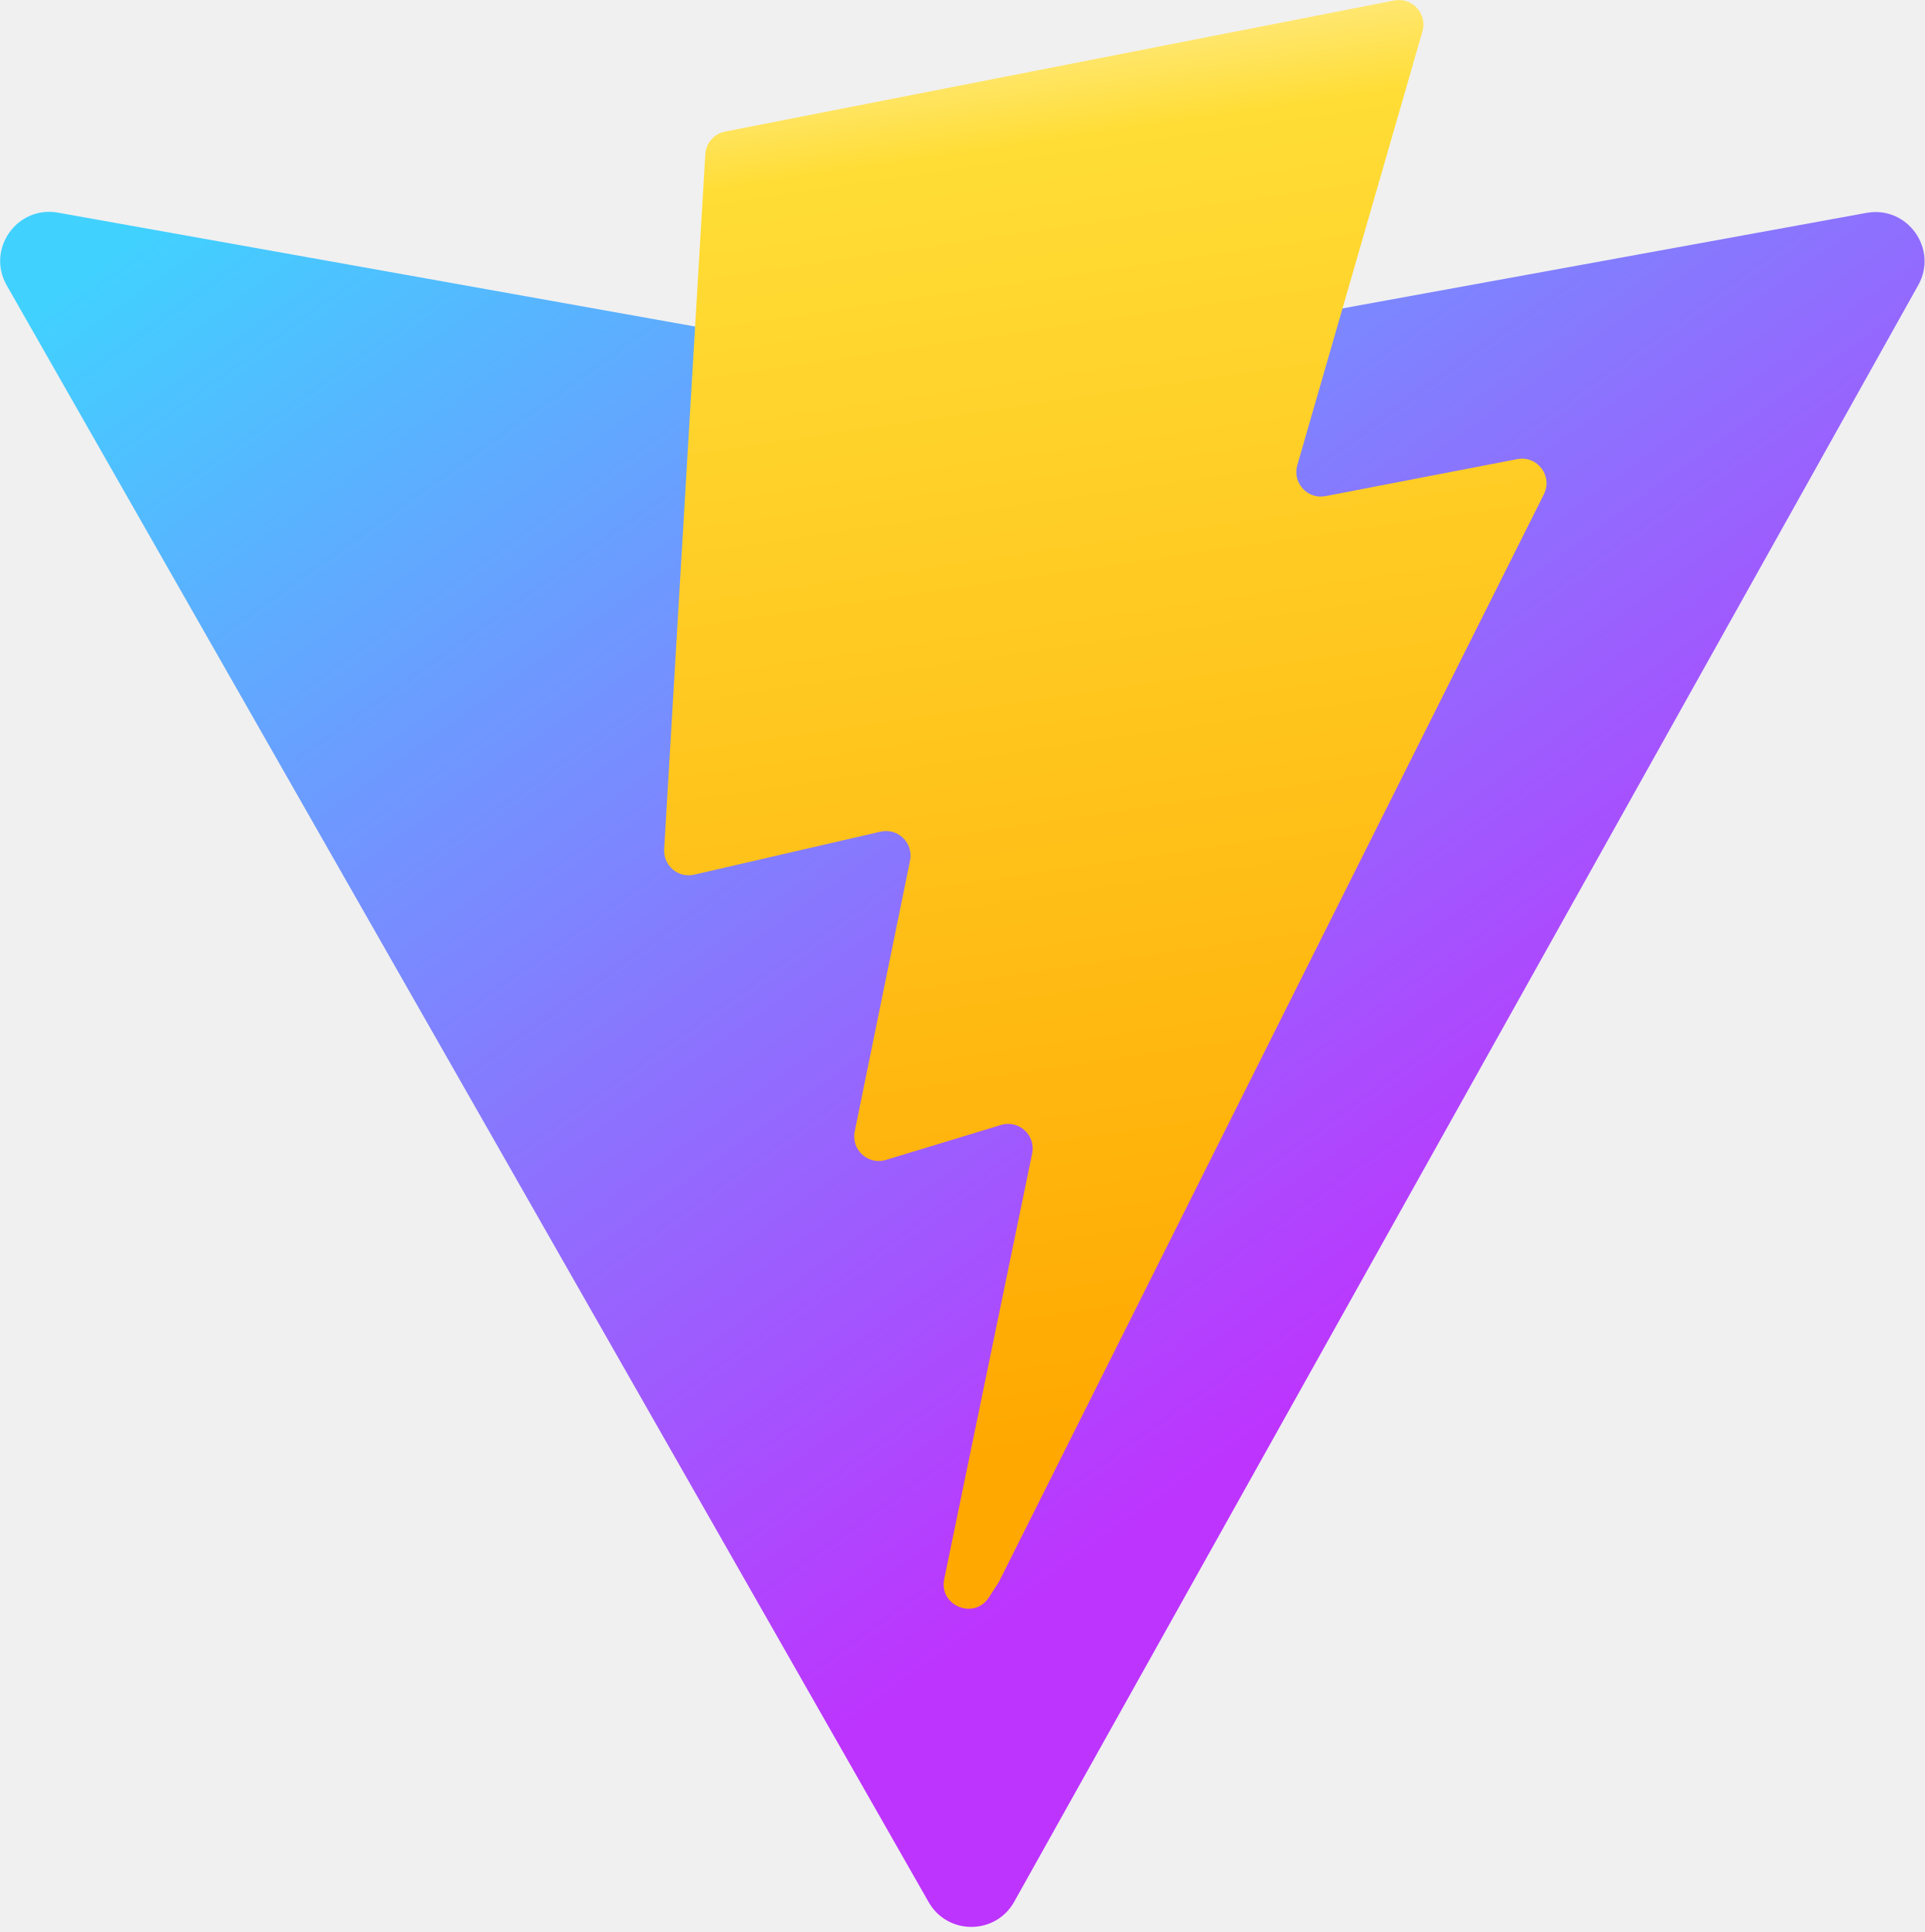
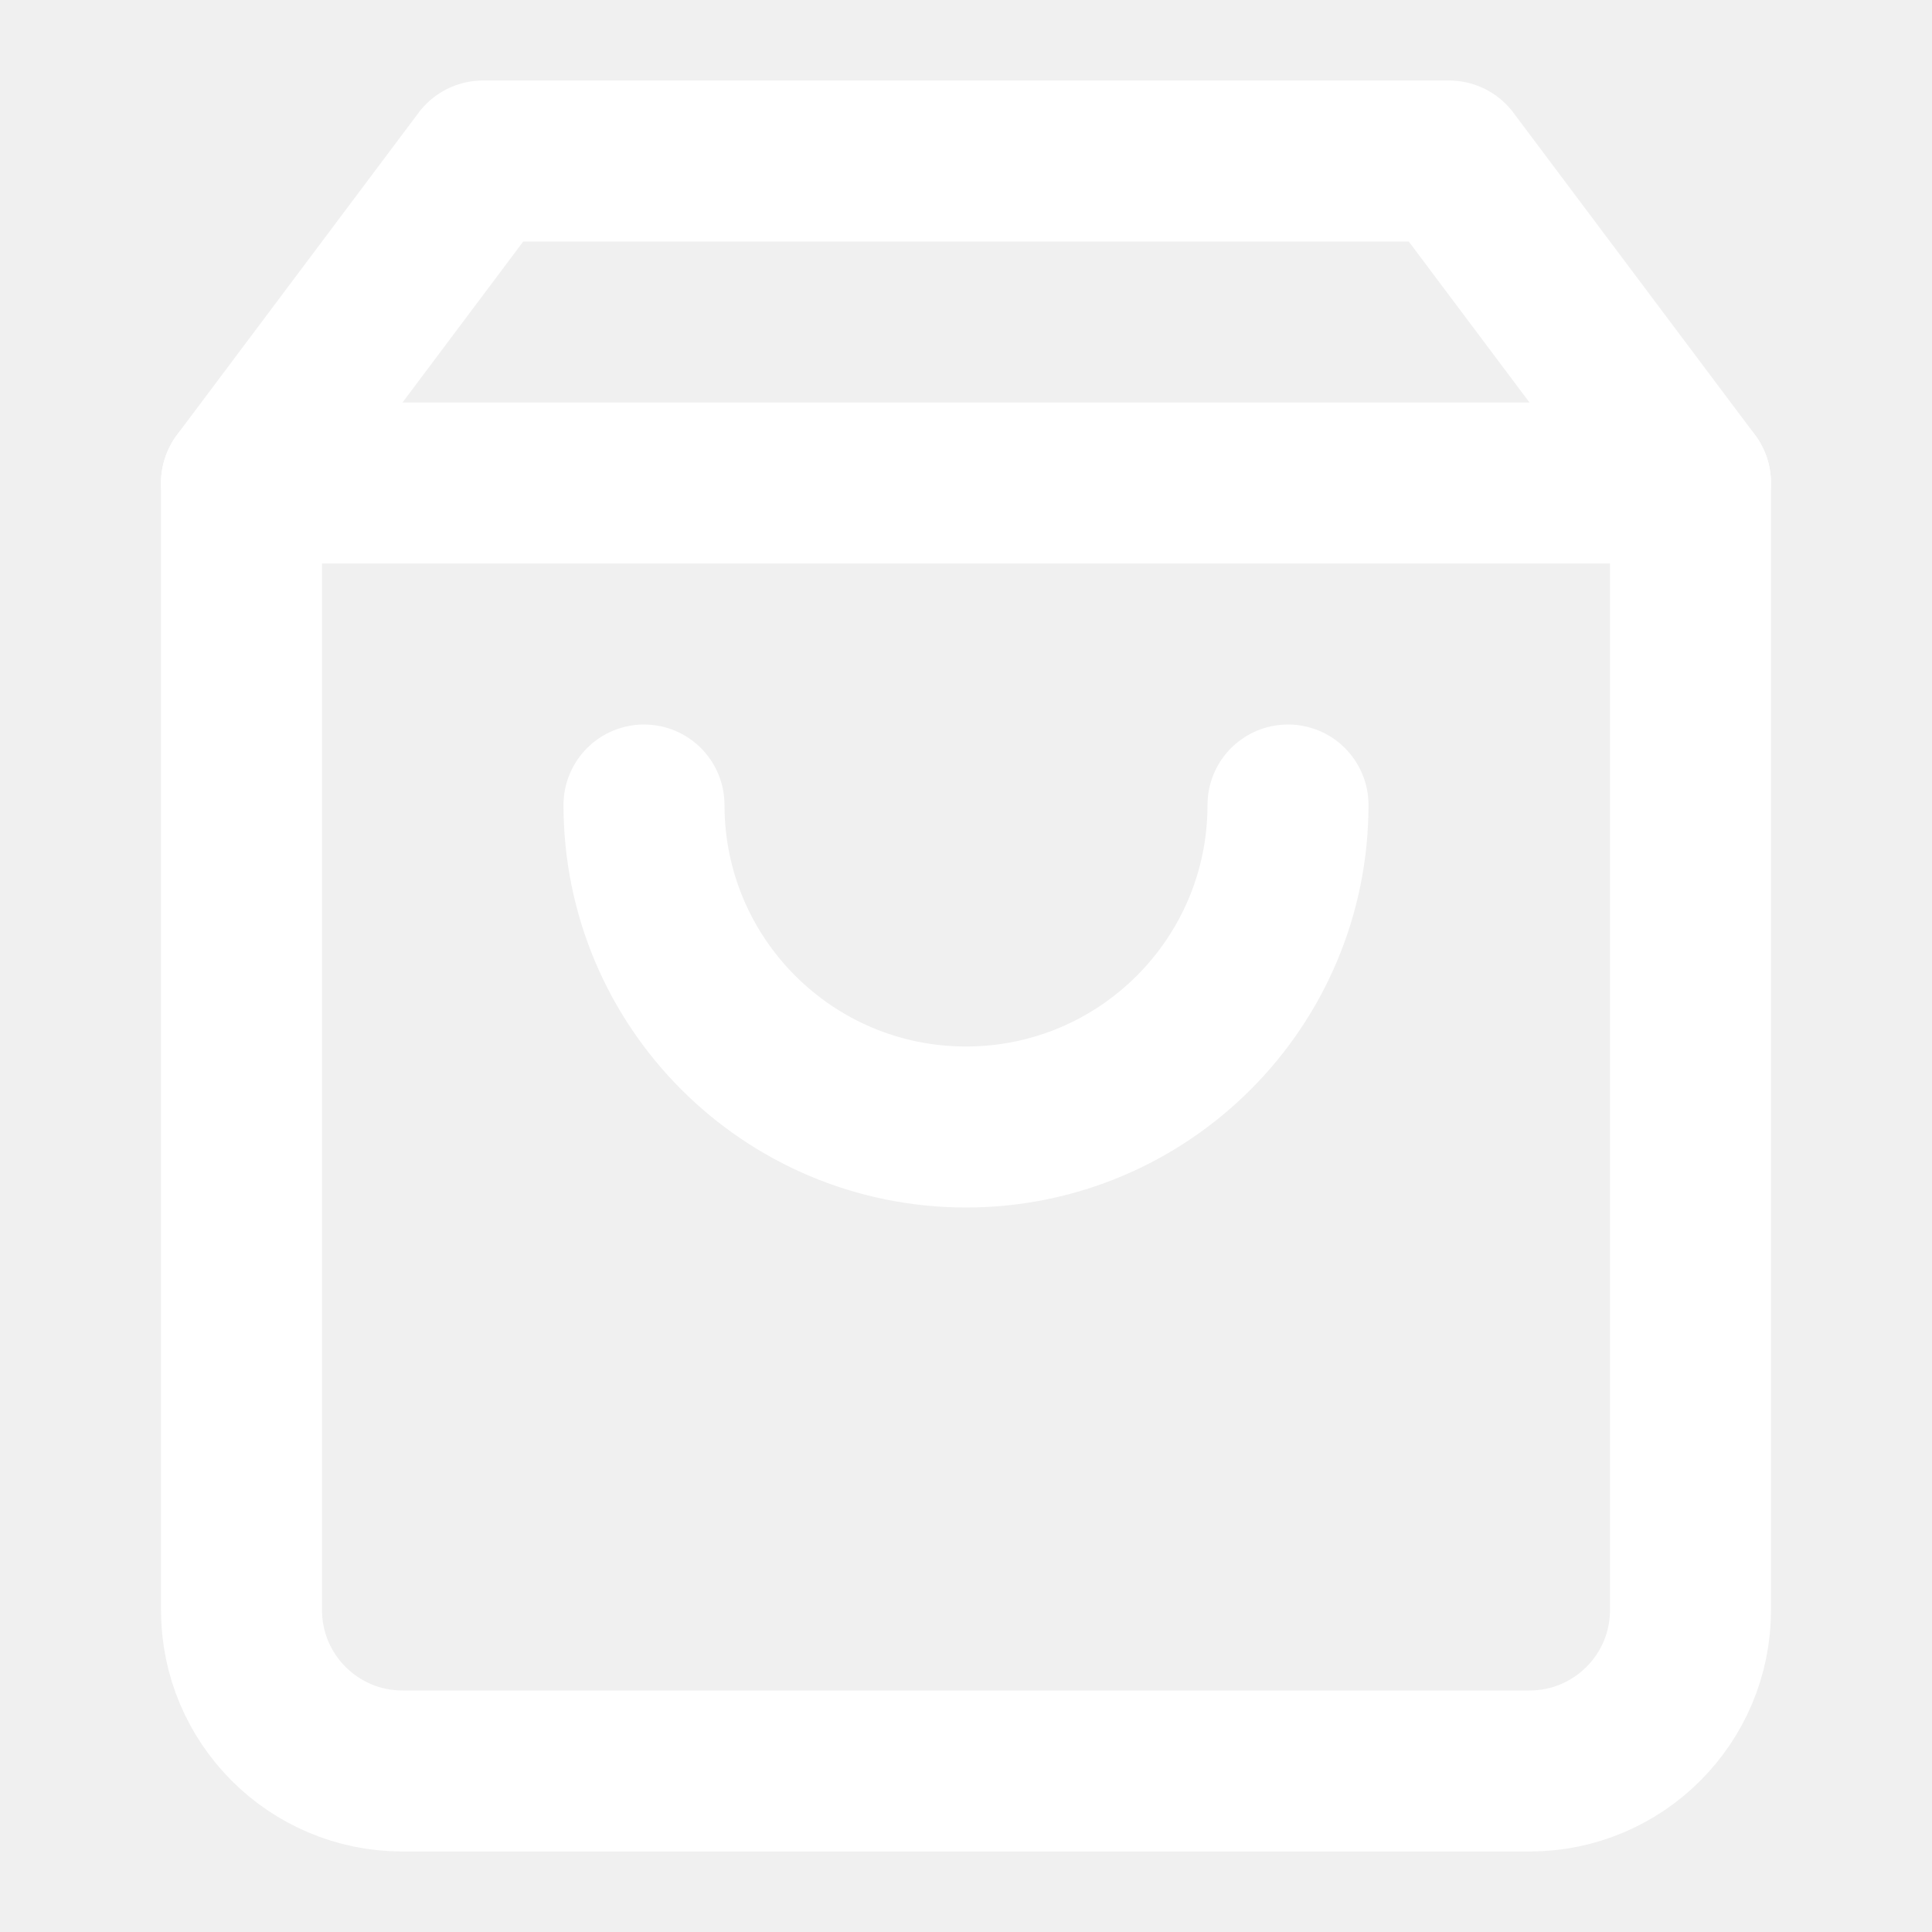
- <svg xmlns="http://www.w3.org/2000/svg" aria-hidden="true" role="img" class="iconify iconify--logos" width="31.88" height="32" preserveAspectRatio="xMidYMid meet" viewBox="0 0 256 257">
-   <defs>
-     <linearGradient id="IconifyId1813088fe1fbc01fb466" x1="-.828%" x2="57.636%" y1="7.652%" y2="78.411%">
-       <stop offset="0%" stop-color="#41D1FF" />
-       <stop offset="100%" stop-color="#BD34FE" />
-     </linearGradient>
-     <linearGradient id="IconifyId1813088fe1fbc01fb467" x1="43.376%" x2="50.316%" y1="2.242%" y2="89.03%">
-       <stop offset="0%" stop-color="#FFEA83" />
-       <stop offset="8.333%" stop-color="#FFDD35" />
-       <stop offset="100%" stop-color="#FFA800" />
-     </linearGradient>
-   </defs>
-   <path fill="url(#IconifyId1813088fe1fbc01fb466)" d="M255.153 37.938L134.897 252.976c-2.483 4.44-8.862 4.466-11.382.048L.875 37.958c-2.746-4.814 1.371-10.646 6.827-9.67l120.385 21.517a6.537 6.537 0 0 0 2.322-.004l117.867-21.483c5.438-.991 9.574 4.796 6.877 9.62Z" />
-   <path fill="url(#IconifyId1813088fe1fbc01fb467)" d="M185.432.063L96.44 17.501a3.268 3.268 0 0 0-2.634 3.014l-5.474 92.456a3.268 3.268 0 0 0 3.997 3.378l24.777-5.718c2.318-.535 4.413 1.507 3.936 3.838l-7.361 36.047c-.495 2.426 1.782 4.5 4.151 3.78l15.304-4.649c2.372-.72 4.652 1.36 4.15 3.788l-11.698 56.621c-.732 3.542 3.979 5.473 5.943 2.437l1.313-2.028l72.516-144.72c1.215-2.423-.88-5.186-3.54-4.672l-25.505 4.922c-2.396.462-4.435-1.77-3.759-4.114l16.646-57.705c.677-2.35-1.37-4.583-3.769-4.113Z" />
+ <svg xmlns="http://www.w3.org/2000/svg" width="24" height="24" viewBox="0 0 24 24" fill="none" stroke="#ffffff" stroke-width="2" stroke-linecap="round" stroke-linejoin="round" class="lucide lucide-shopping-bag text-2xl mx-1">
+   <path d="M6 2 3 6v14a2 2 0 0 0 2 2h14a2 2 0 0 0 2-2V6l-3-4Z" />
+   <path d="M3 6h18" />
+   <path d="M16 10a4 4 0 0 1-8 0" />
</svg>
